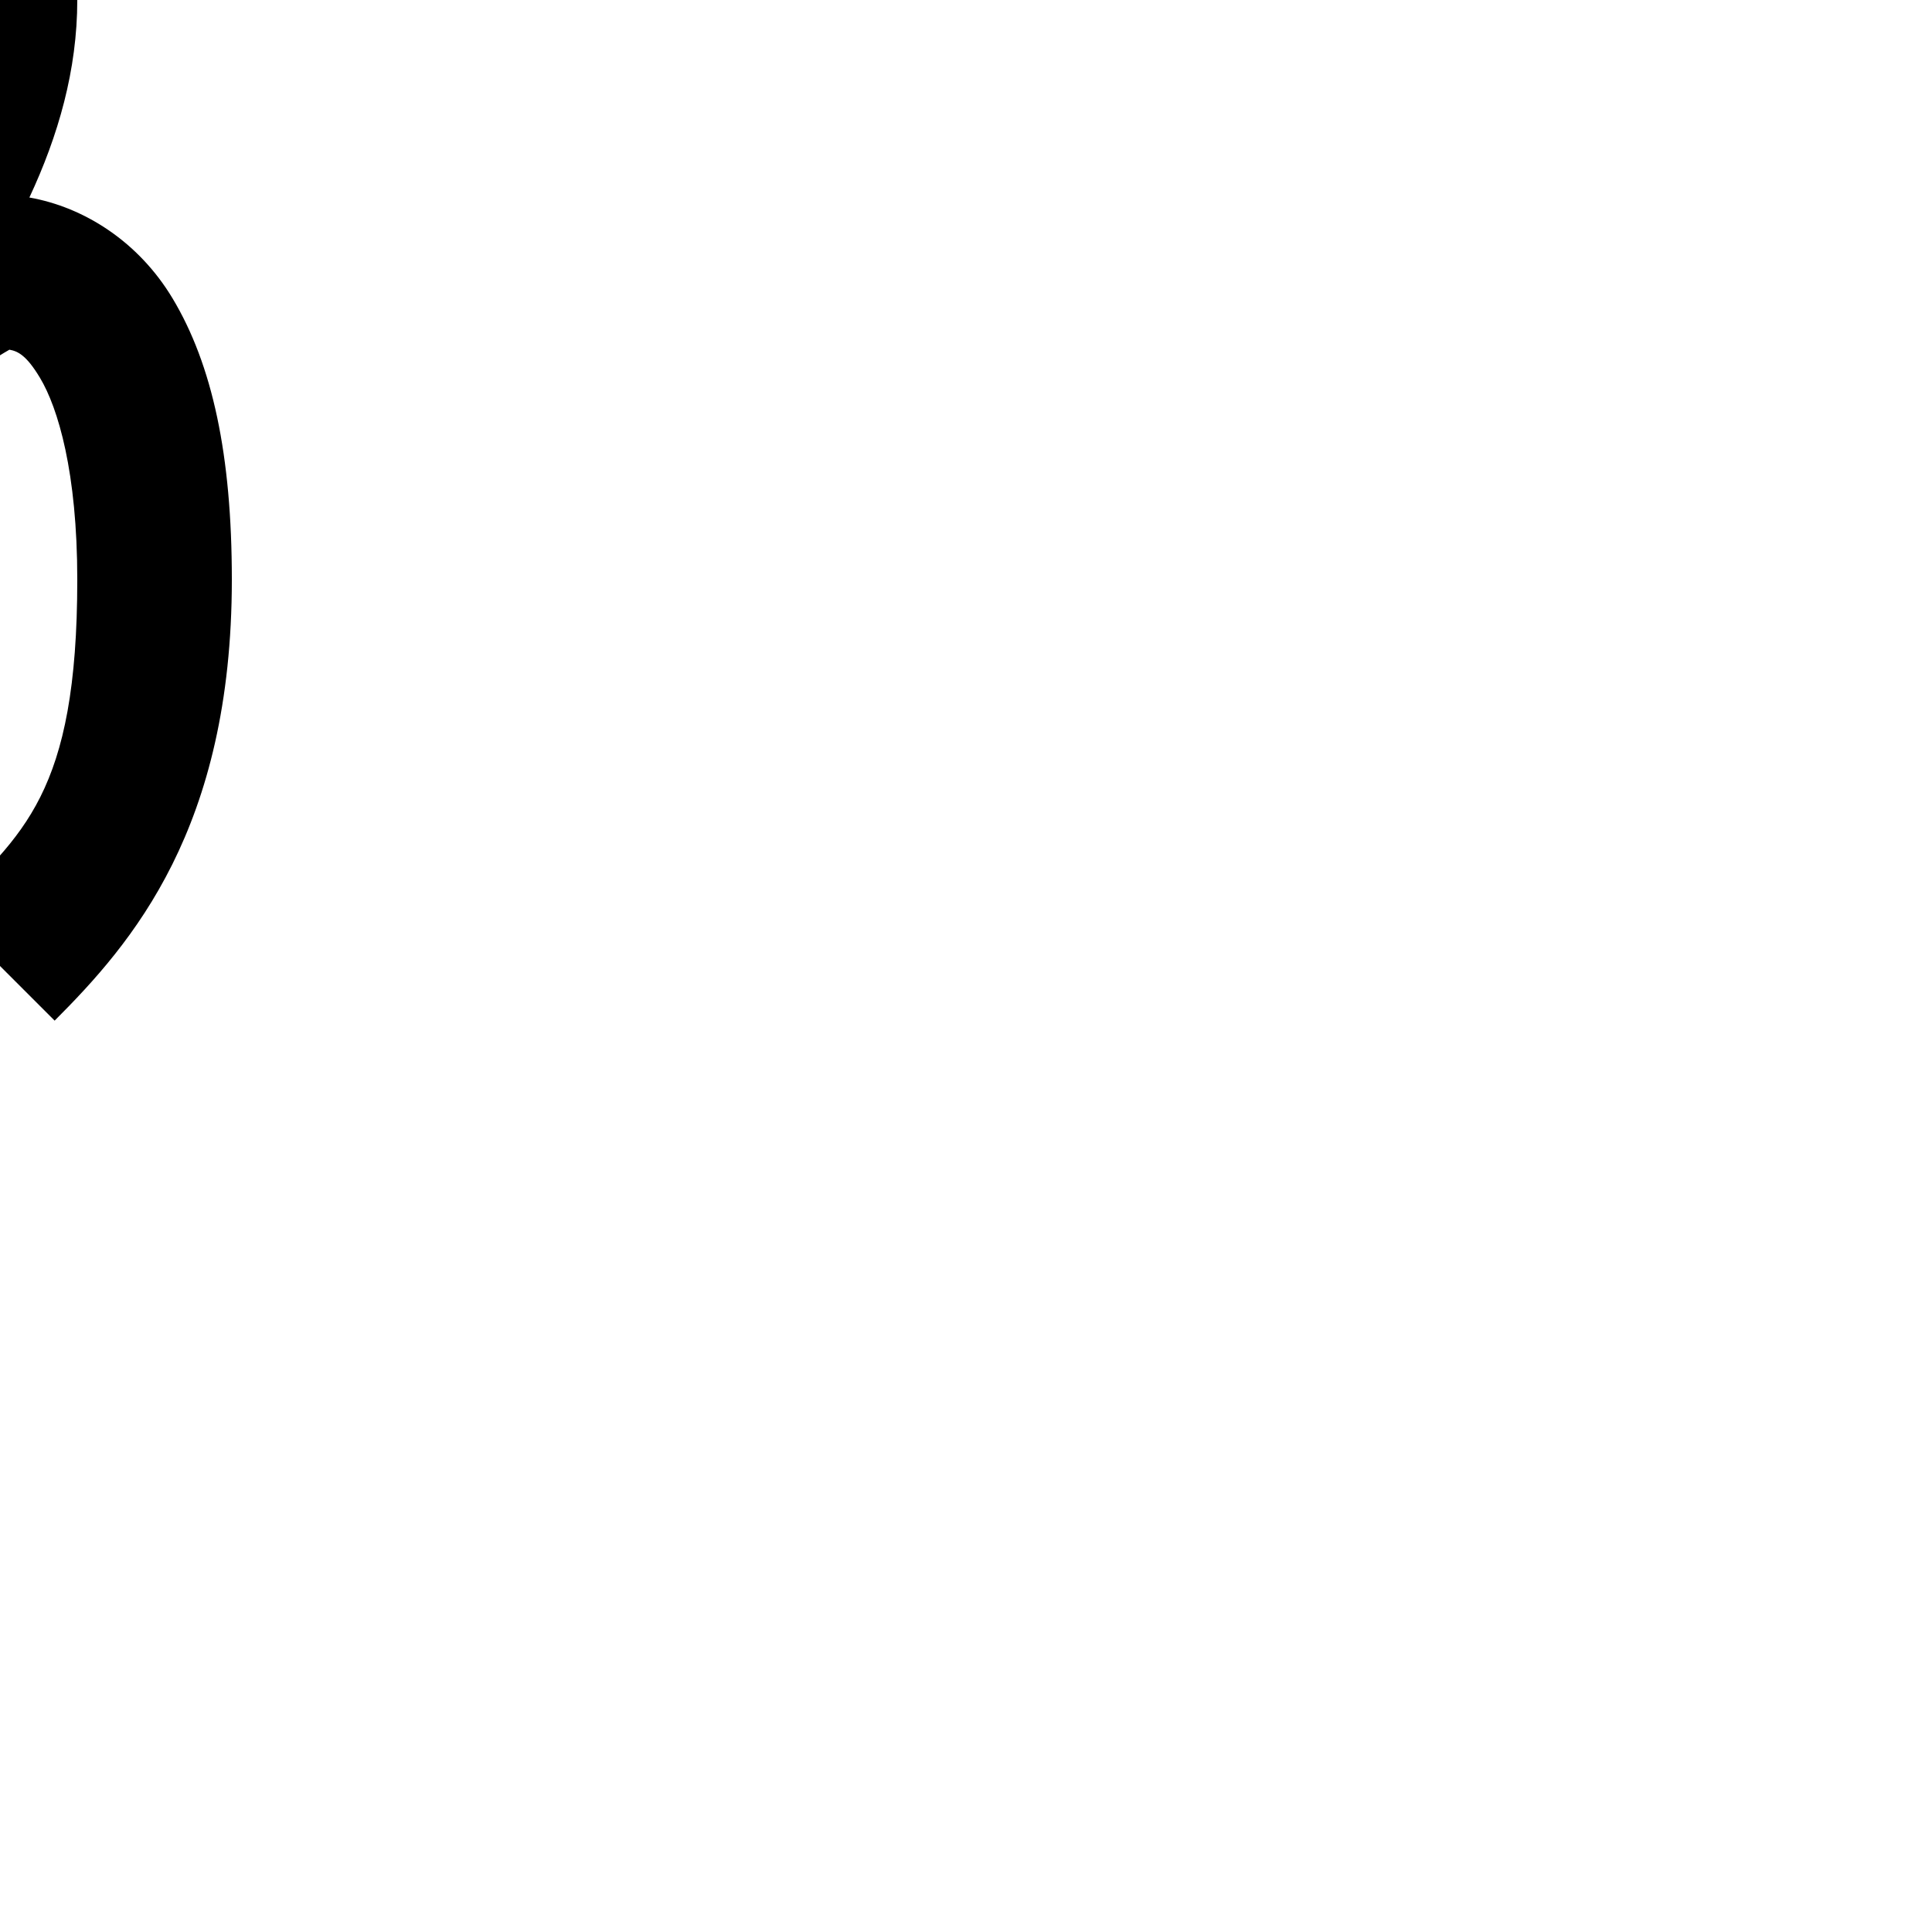
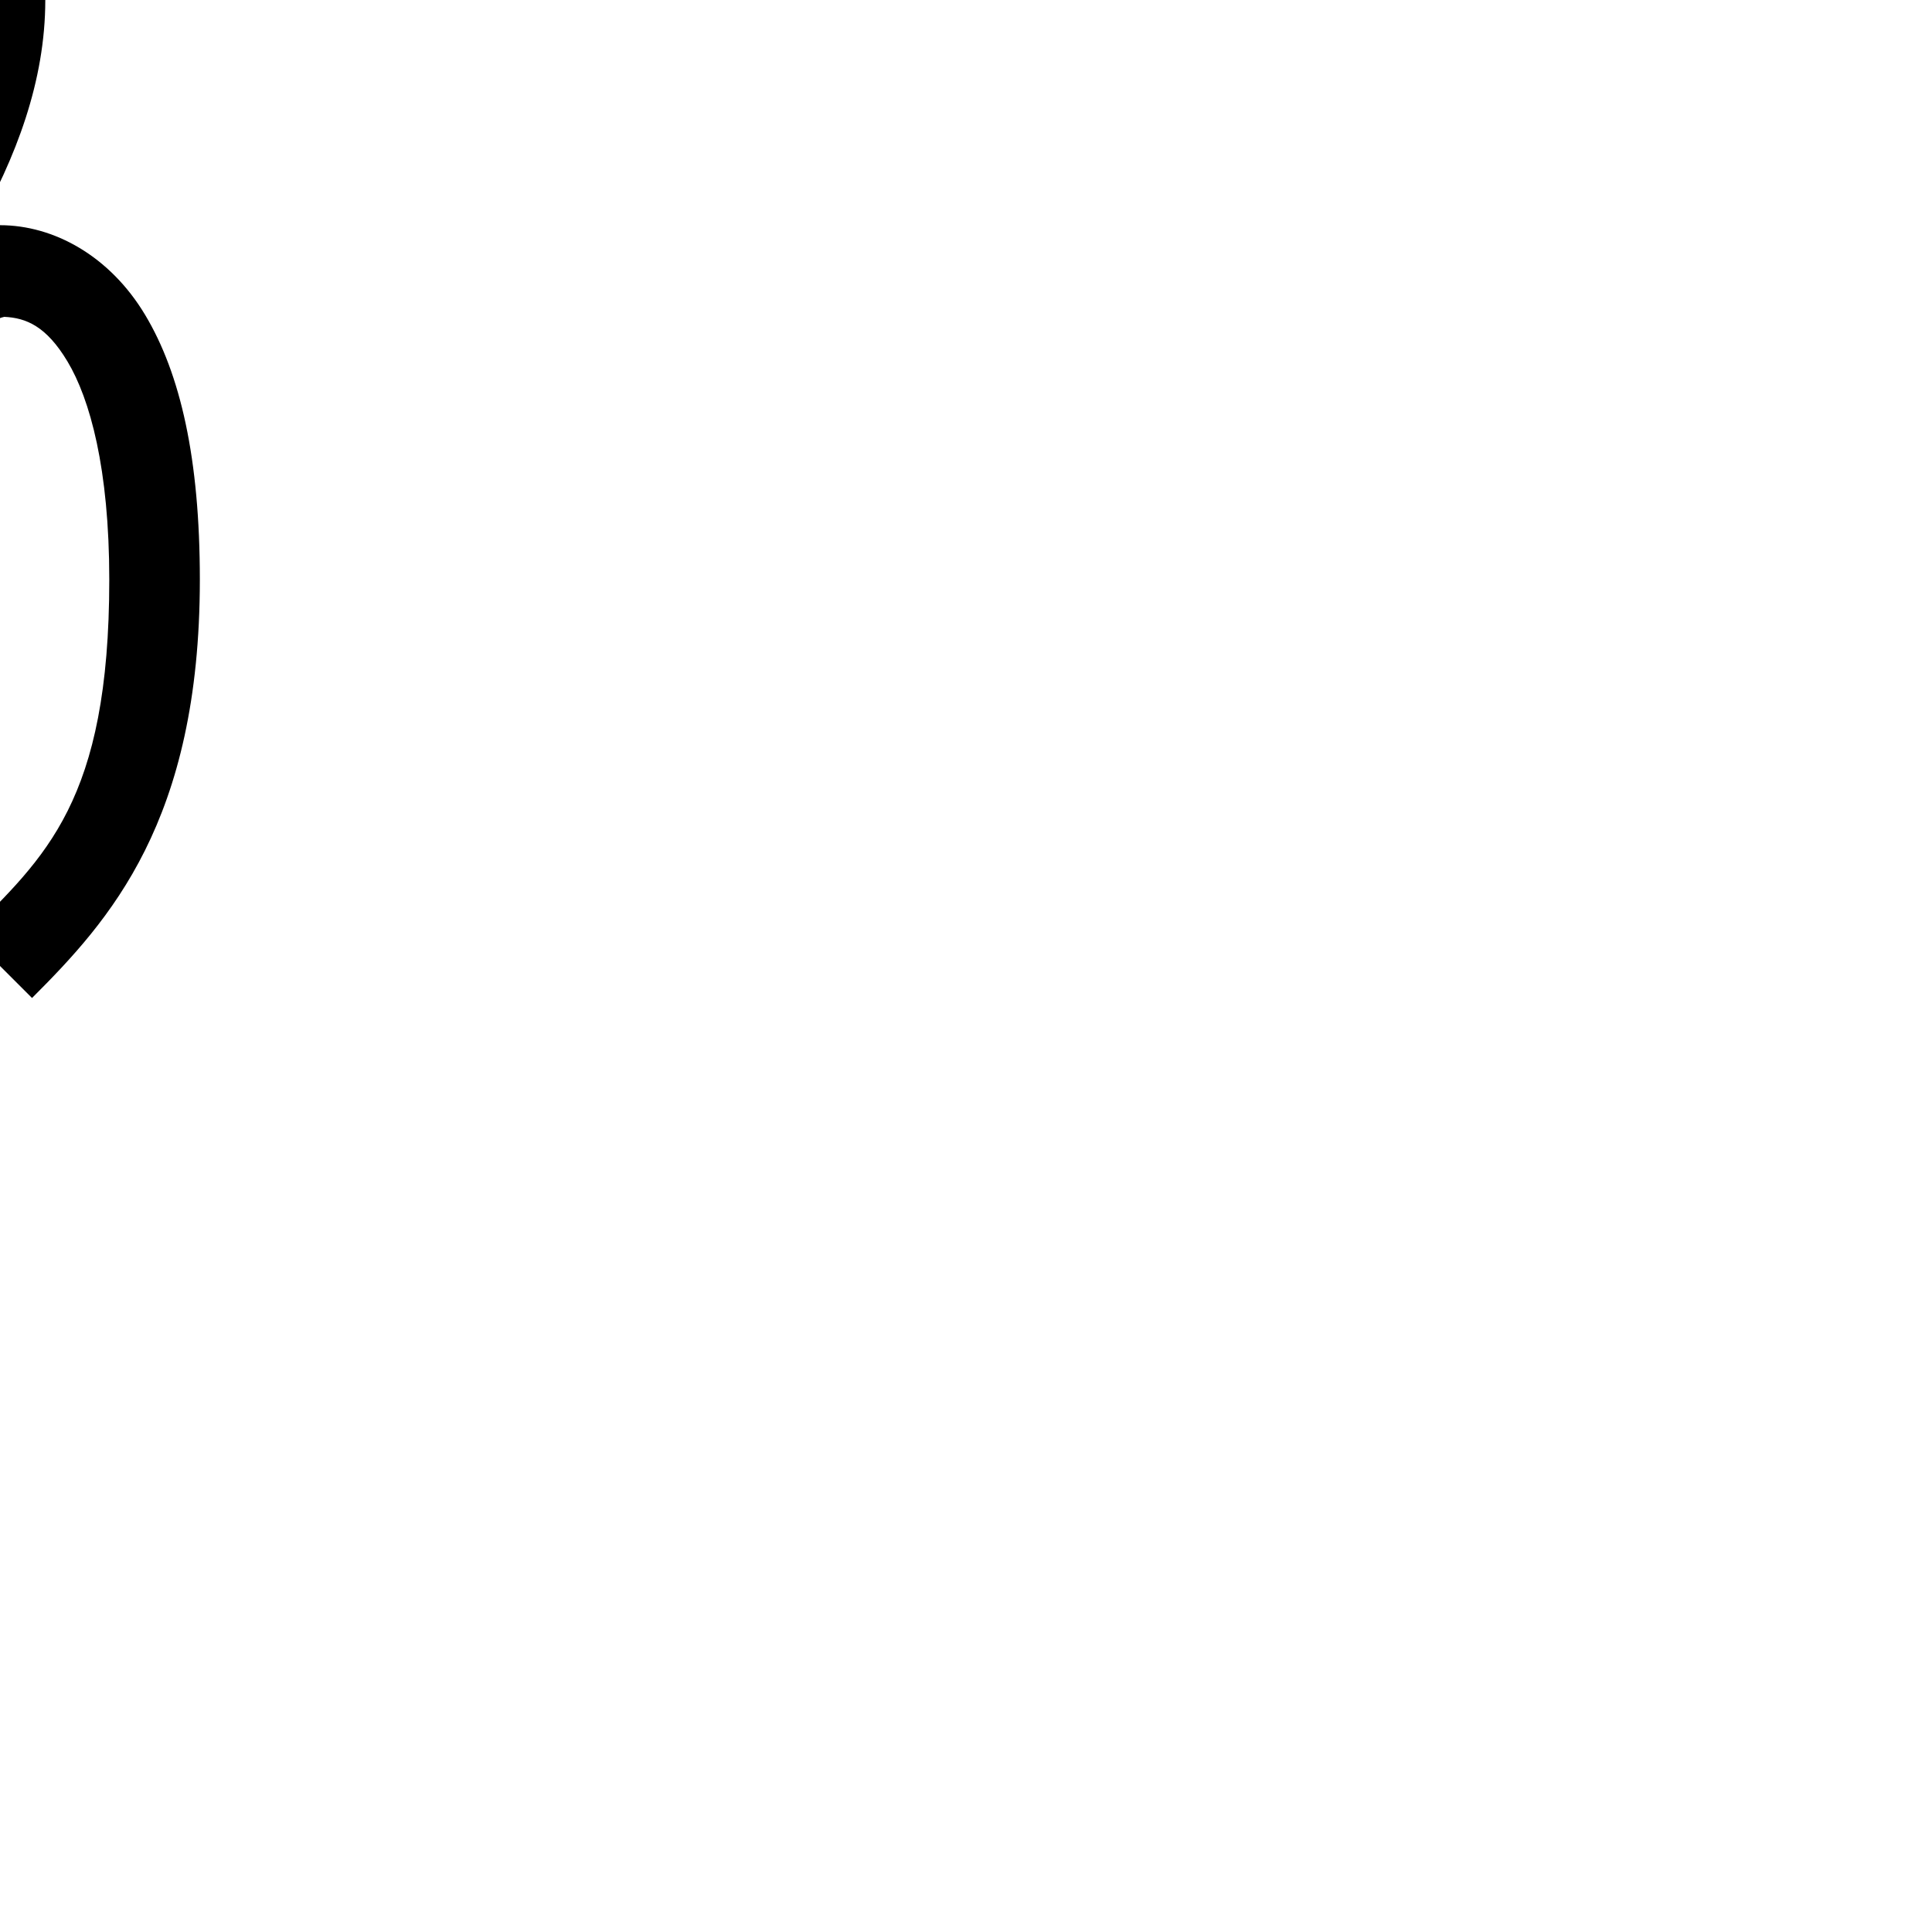
<svg xmlns="http://www.w3.org/2000/svg" width="100" height="100" viewBox="0 0 100 100" version="1.1" id="svg1035">
  <defs id="defs1032" />
  <g id="layer1">
-     <path style="color:#000000;fill:#000000;stroke-linejoin:bevel;-inkscape-stroke:none" d="m -4,0 c -5.6e-6,4.444 -2.871,9.806 -6.859,14.732 -3.988,4.926 -8.812,9.282 -11.969,12.439 l 5.656,5.656 c 2.843,-2.843 7.301,-6.812 11.193,-9.975 1.946,-1.581 3.767,-2.971 5.119,-3.9 0.583,-0.4 1.016,-0.662 1.348,-0.852 0.449,0.079 0.891,0.306 1.582,1.457 C 3.005,21.117 4,24.444 4,30 4,41.111 1.172,43.172 -2.828,47.172 l 5.656,5.656 C 6.828,48.828 12,42.889 12,30 12,23.556 10.995,18.883 8.93,15.441 7.177,12.521 4.369,10.726 1.521,10.223 3.012,7.033 4,3.629 4,0 Z" id="path1050" />
+     <path style="color:#000000;fill:#000000;stroke-linejoin:bevel;-inkscape-stroke:none" d="m -2.344,0 c -6.4e-6,5.089 -3.132,10.715 -7.229,15.775 -4.096,5.06 -8.994,9.474 -12.086,12.566 l 3.316,3.314 c 2.908,-2.908 7.383,-6.889 11.32,-10.088 1.969,-1.599 3.811,-3.009 5.225,-3.98 0.707,-0.486 1.312,-0.864 1.719,-1.082 0.132,-0.071 0.209,-0.081 0.301,-0.105 C 1.351,16.453 2.395,16.88 3.49,18.705 4.659,20.653 5.656,24.26 5.656,30 c 0,11.479 -3.314,14.342 -7.314,18.342 L 1.658,51.656 C 5.658,47.656 10.344,42.521 10.344,30 10.344,23.74 9.341,19.347 7.51,16.295 5.679,13.243 2.781,11.656 0,11.656 c -0.573,2.2e-5 -0.946,0.091 -1.271,0.213 C 0.835,8.158 2.344,4.196 2.344,0 Z" id="path1050" />
  </g>
</svg>
